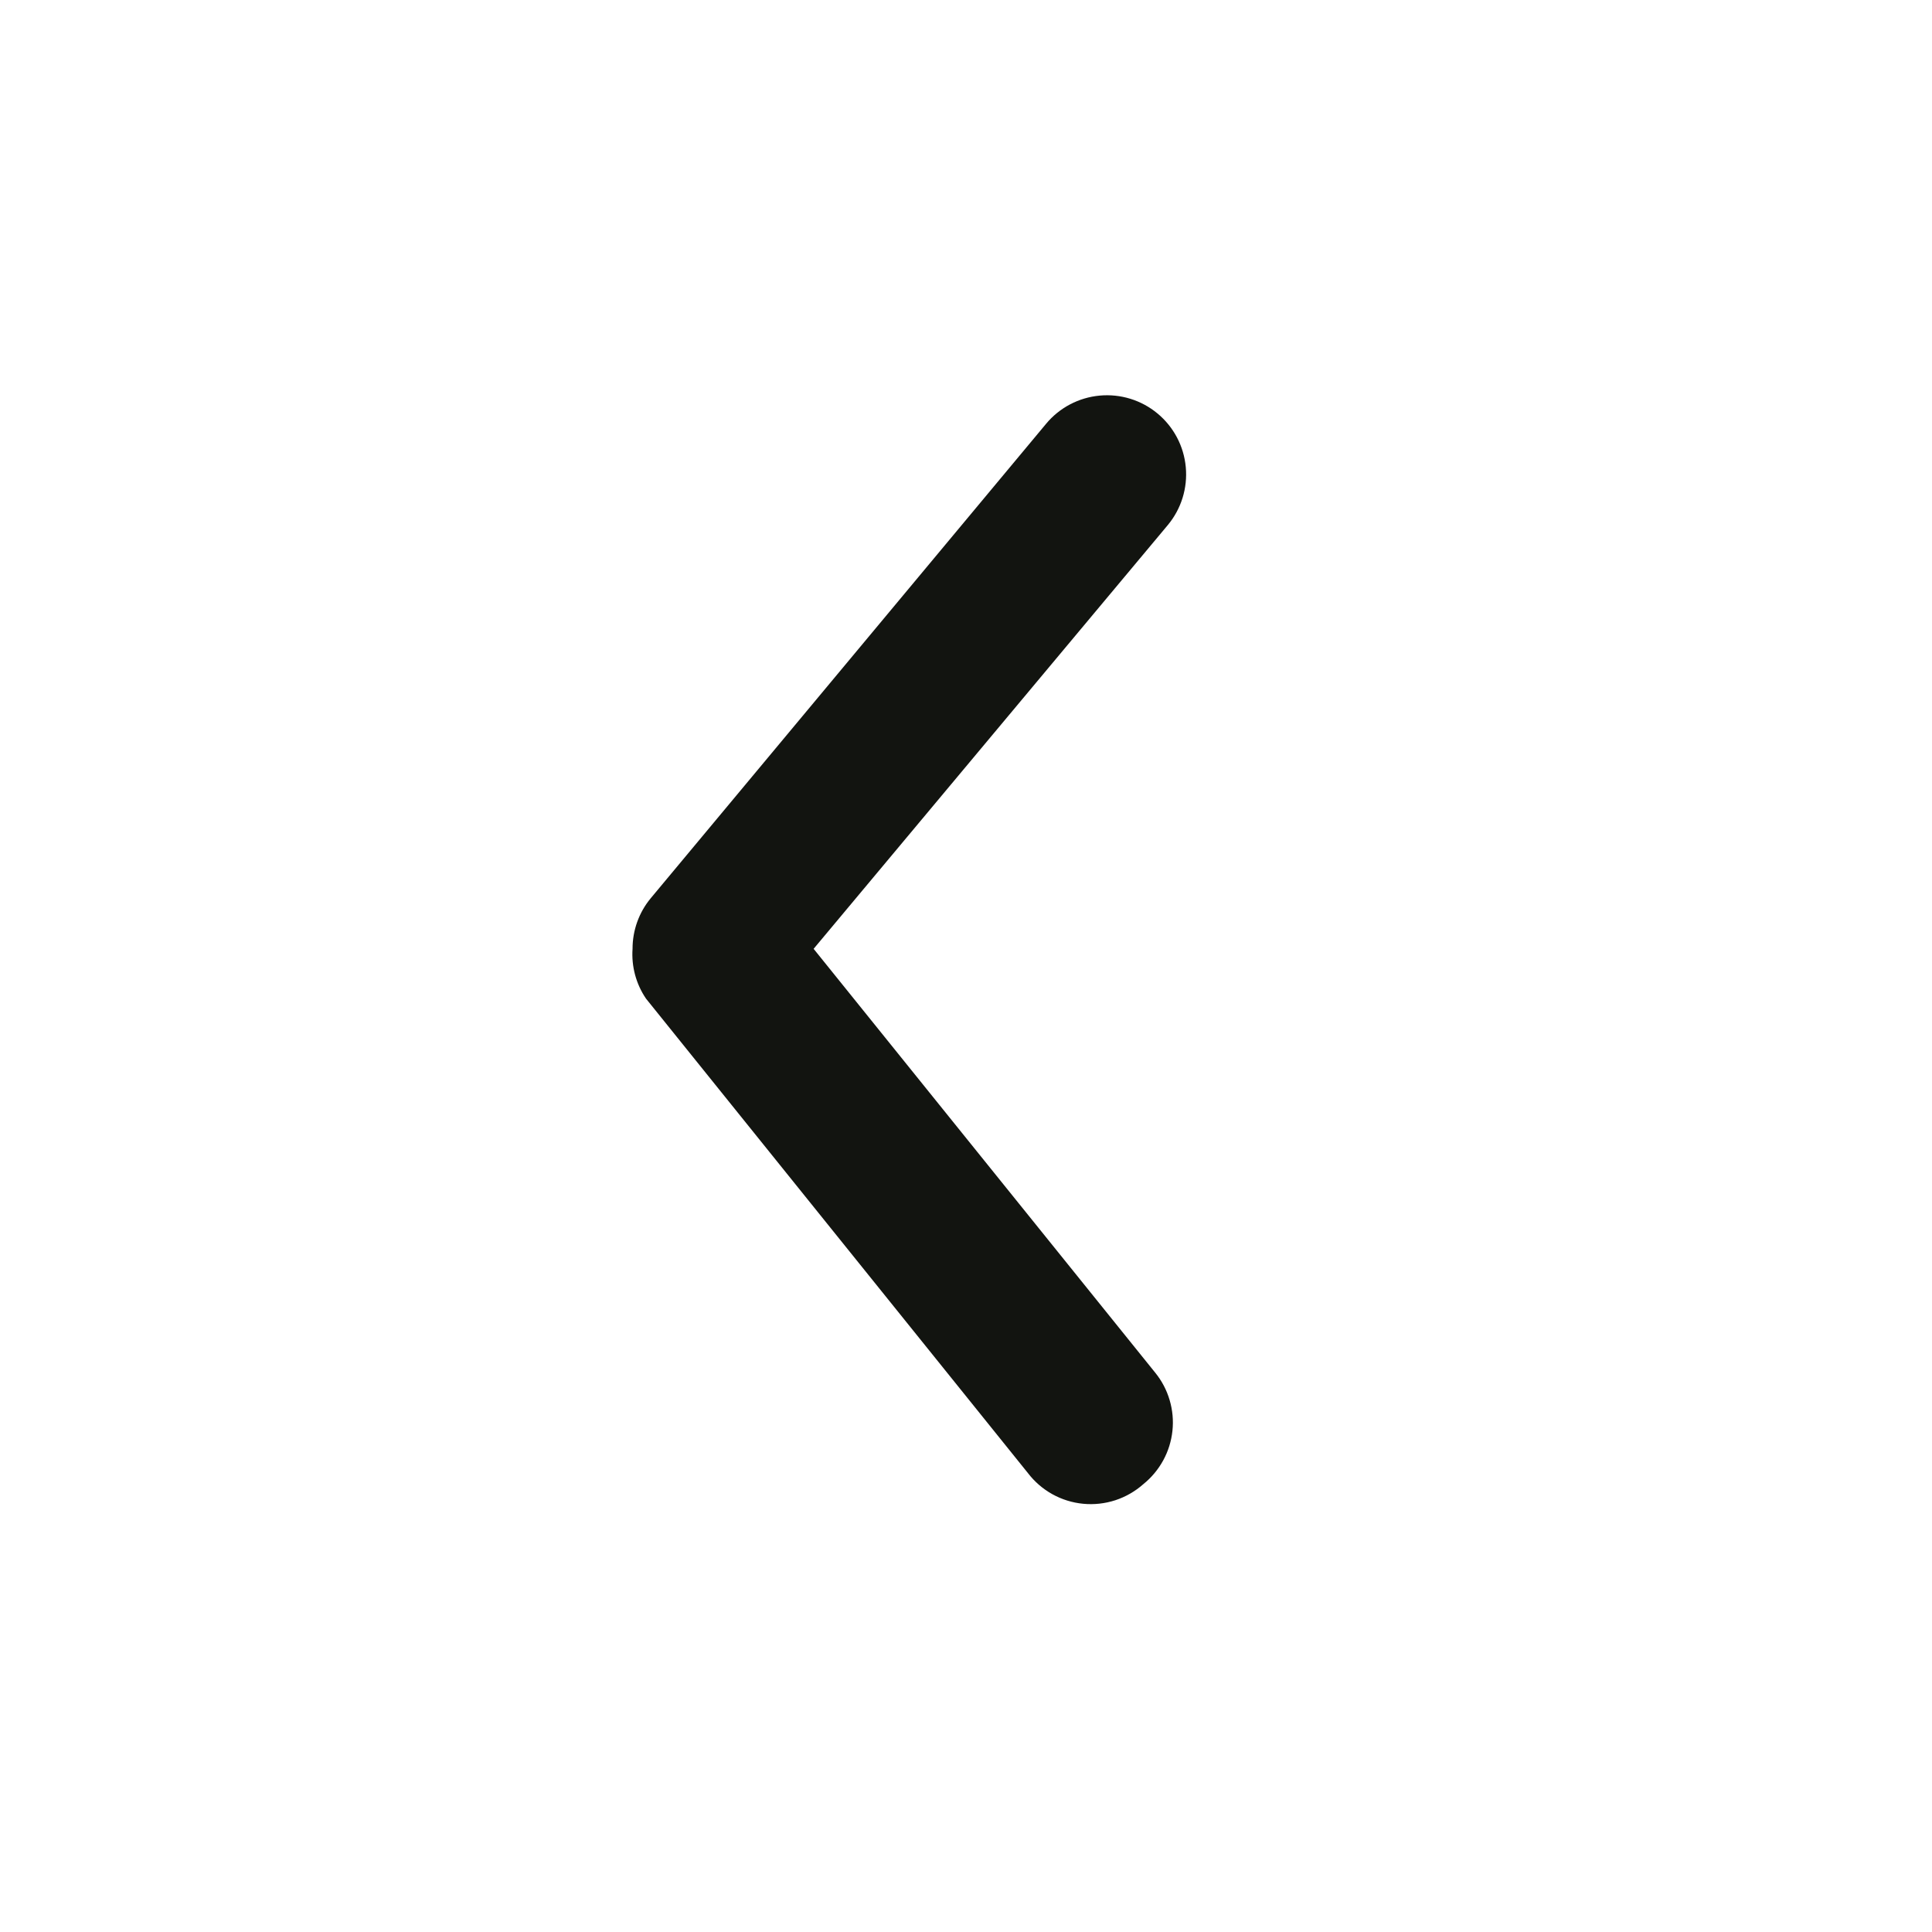
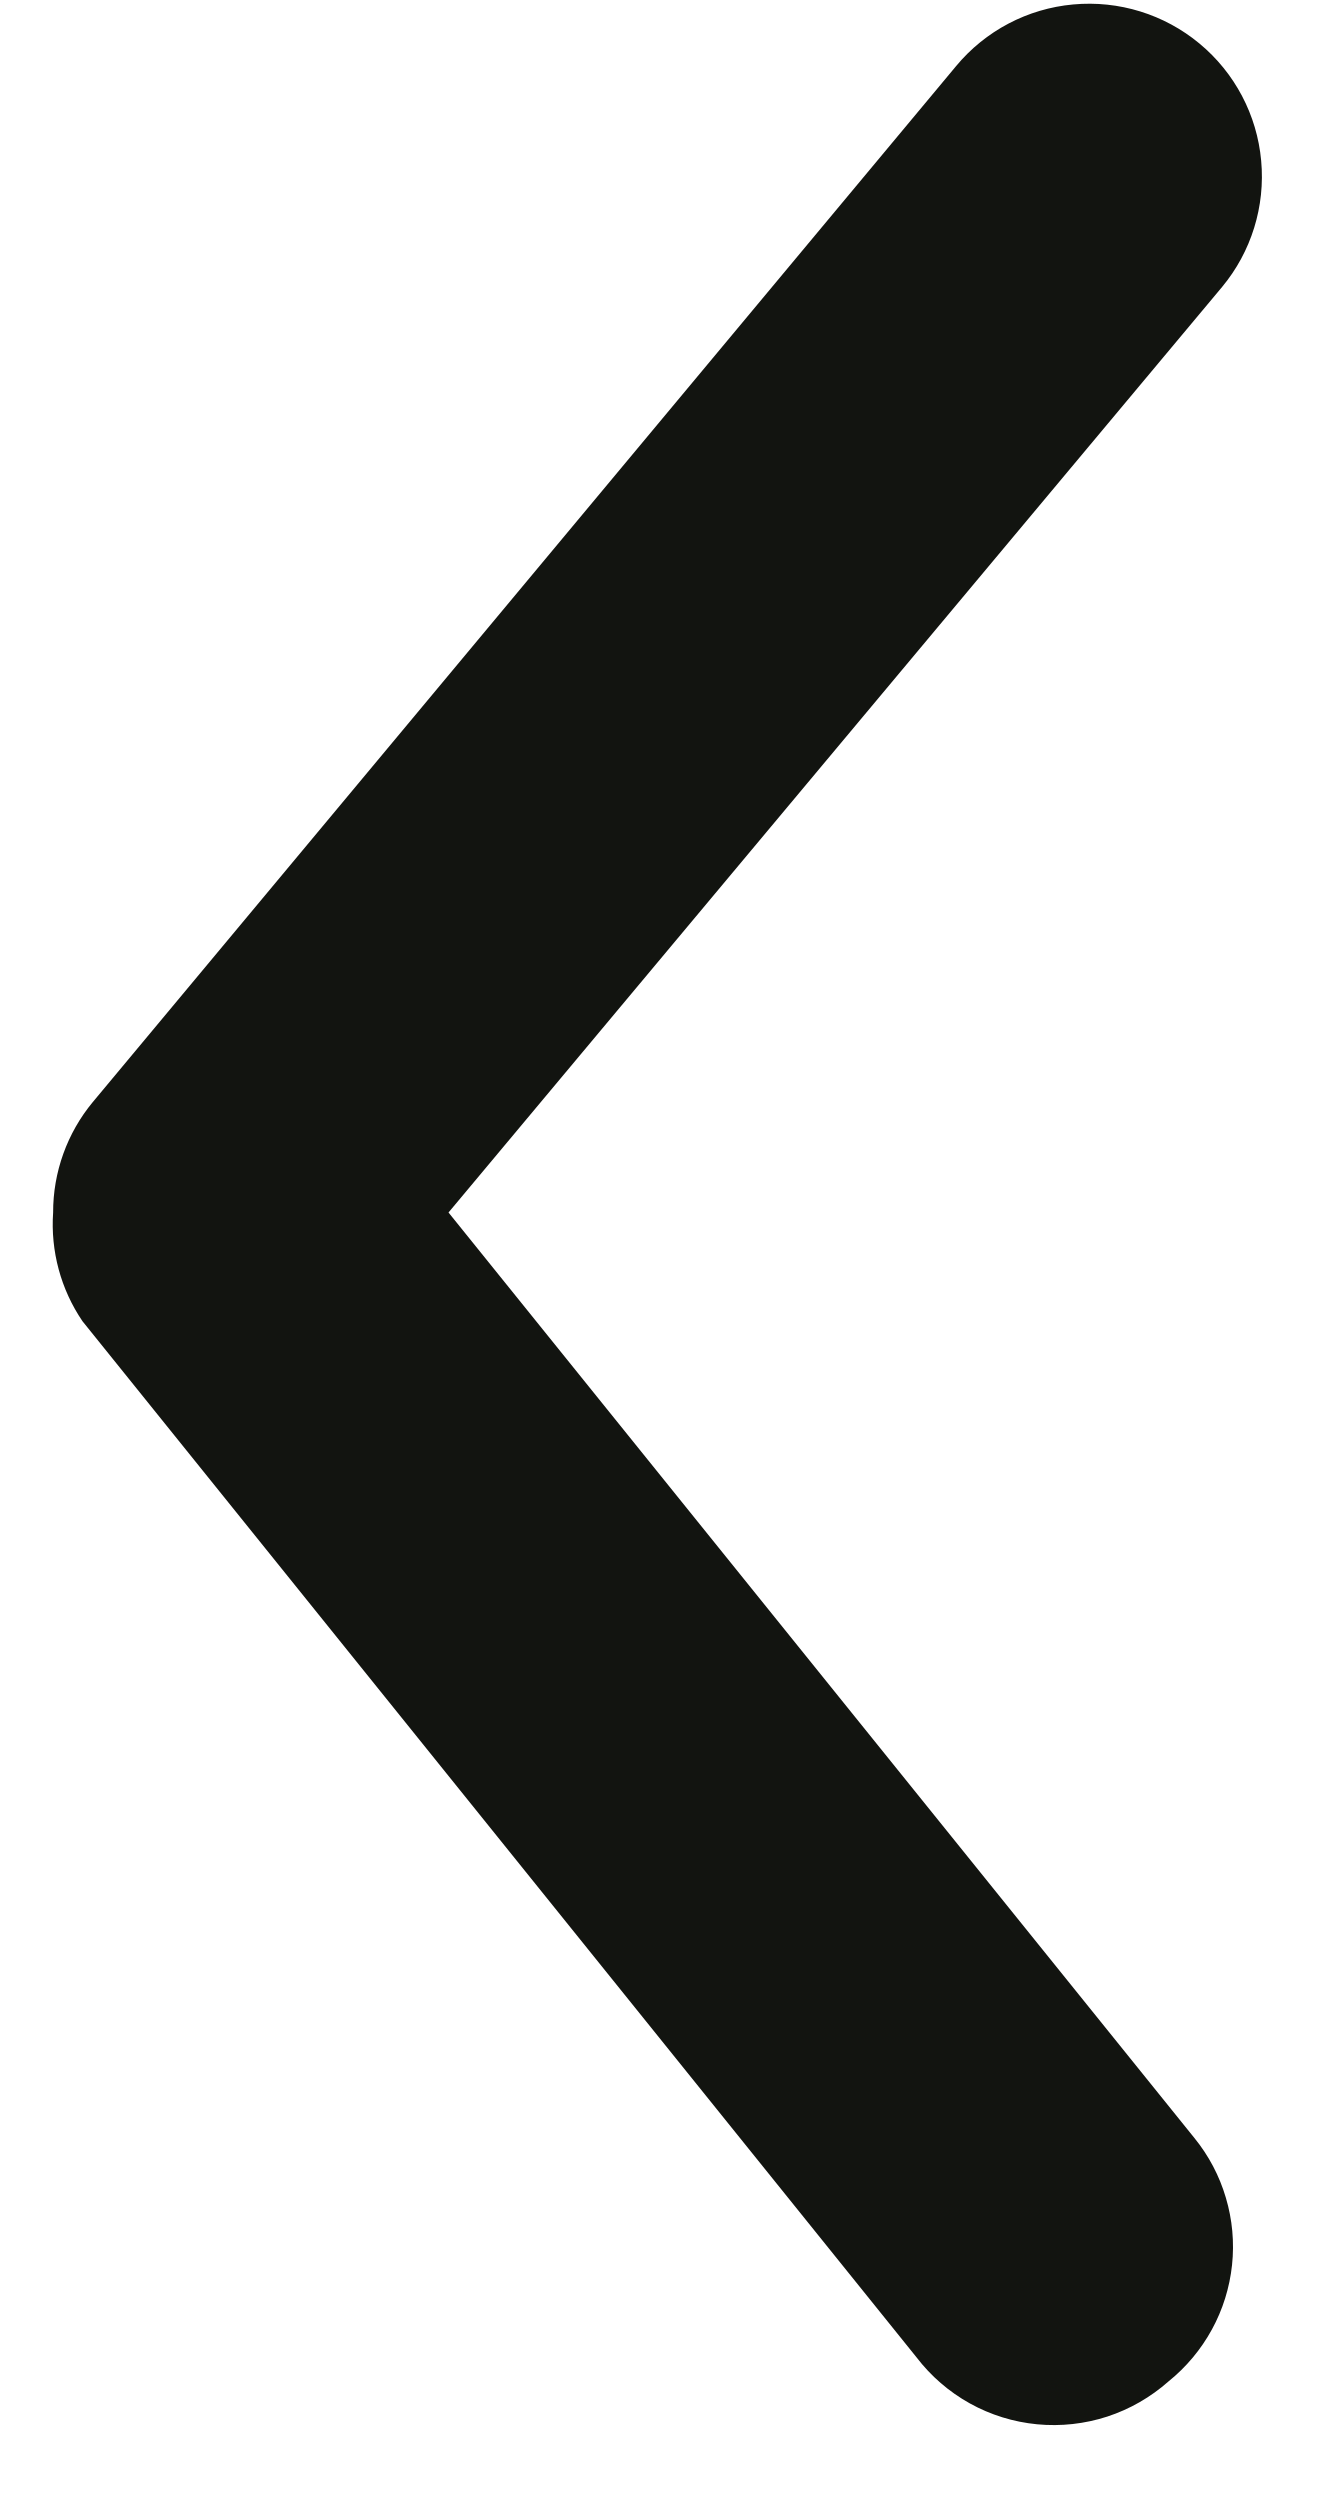
- <svg xmlns="http://www.w3.org/2000/svg" width="54" height="54" viewBox="0 0 54 54" fill="none">
-   <path d="M17.68 26.52C17.679 26.004 17.859 25.503 18.188 25.106L29.238 11.846C29.613 11.394 30.152 11.111 30.737 11.057C31.321 11.003 31.903 11.183 32.354 11.558C32.806 11.933 33.09 12.473 33.143 13.057C33.197 13.641 33.017 14.223 32.642 14.674L22.741 26.52L32.288 38.366C32.472 38.592 32.609 38.852 32.691 39.131C32.774 39.41 32.801 39.703 32.77 39.993C32.739 40.282 32.652 40.563 32.512 40.818C32.372 41.074 32.184 41.299 31.957 41.482C31.729 41.684 31.463 41.837 31.174 41.932C30.884 42.026 30.579 42.06 30.276 42.031C29.973 42.002 29.679 41.911 29.413 41.763C29.147 41.615 28.915 41.414 28.73 41.172L18.056 27.912C17.778 27.503 17.646 27.013 17.68 26.52Z" fill="#121410" />
+ <svg xmlns="http://www.w3.org/2000/svg" width="17" height="32" viewBox="0 0 17 32" fill="none">
+   <path d="M0.68 15.52C0.679 15.004 0.859 14.503 1.188 14.106L12.238 0.846C12.613 0.394 13.152 0.11 13.737 0.057C14.321 0.003 14.903 0.183 15.354 0.558C15.806 0.933 16.09 1.472 16.143 2.057C16.197 2.641 16.017 3.223 15.642 3.674L5.741 15.52L15.288 27.366C15.472 27.592 15.609 27.852 15.691 28.131C15.774 28.41 15.801 28.703 15.77 28.993C15.739 29.282 15.652 29.563 15.512 29.818C15.372 30.074 15.184 30.299 14.957 30.482C14.729 30.684 14.463 30.837 14.174 30.932C13.884 31.026 13.579 31.06 13.276 31.031C12.973 31.002 12.679 30.911 12.413 30.763C12.147 30.615 11.915 30.414 11.73 30.172L1.056 16.912C0.778 16.503 0.646 16.013 0.68 15.52Z" fill="#121410" />
</svg>
